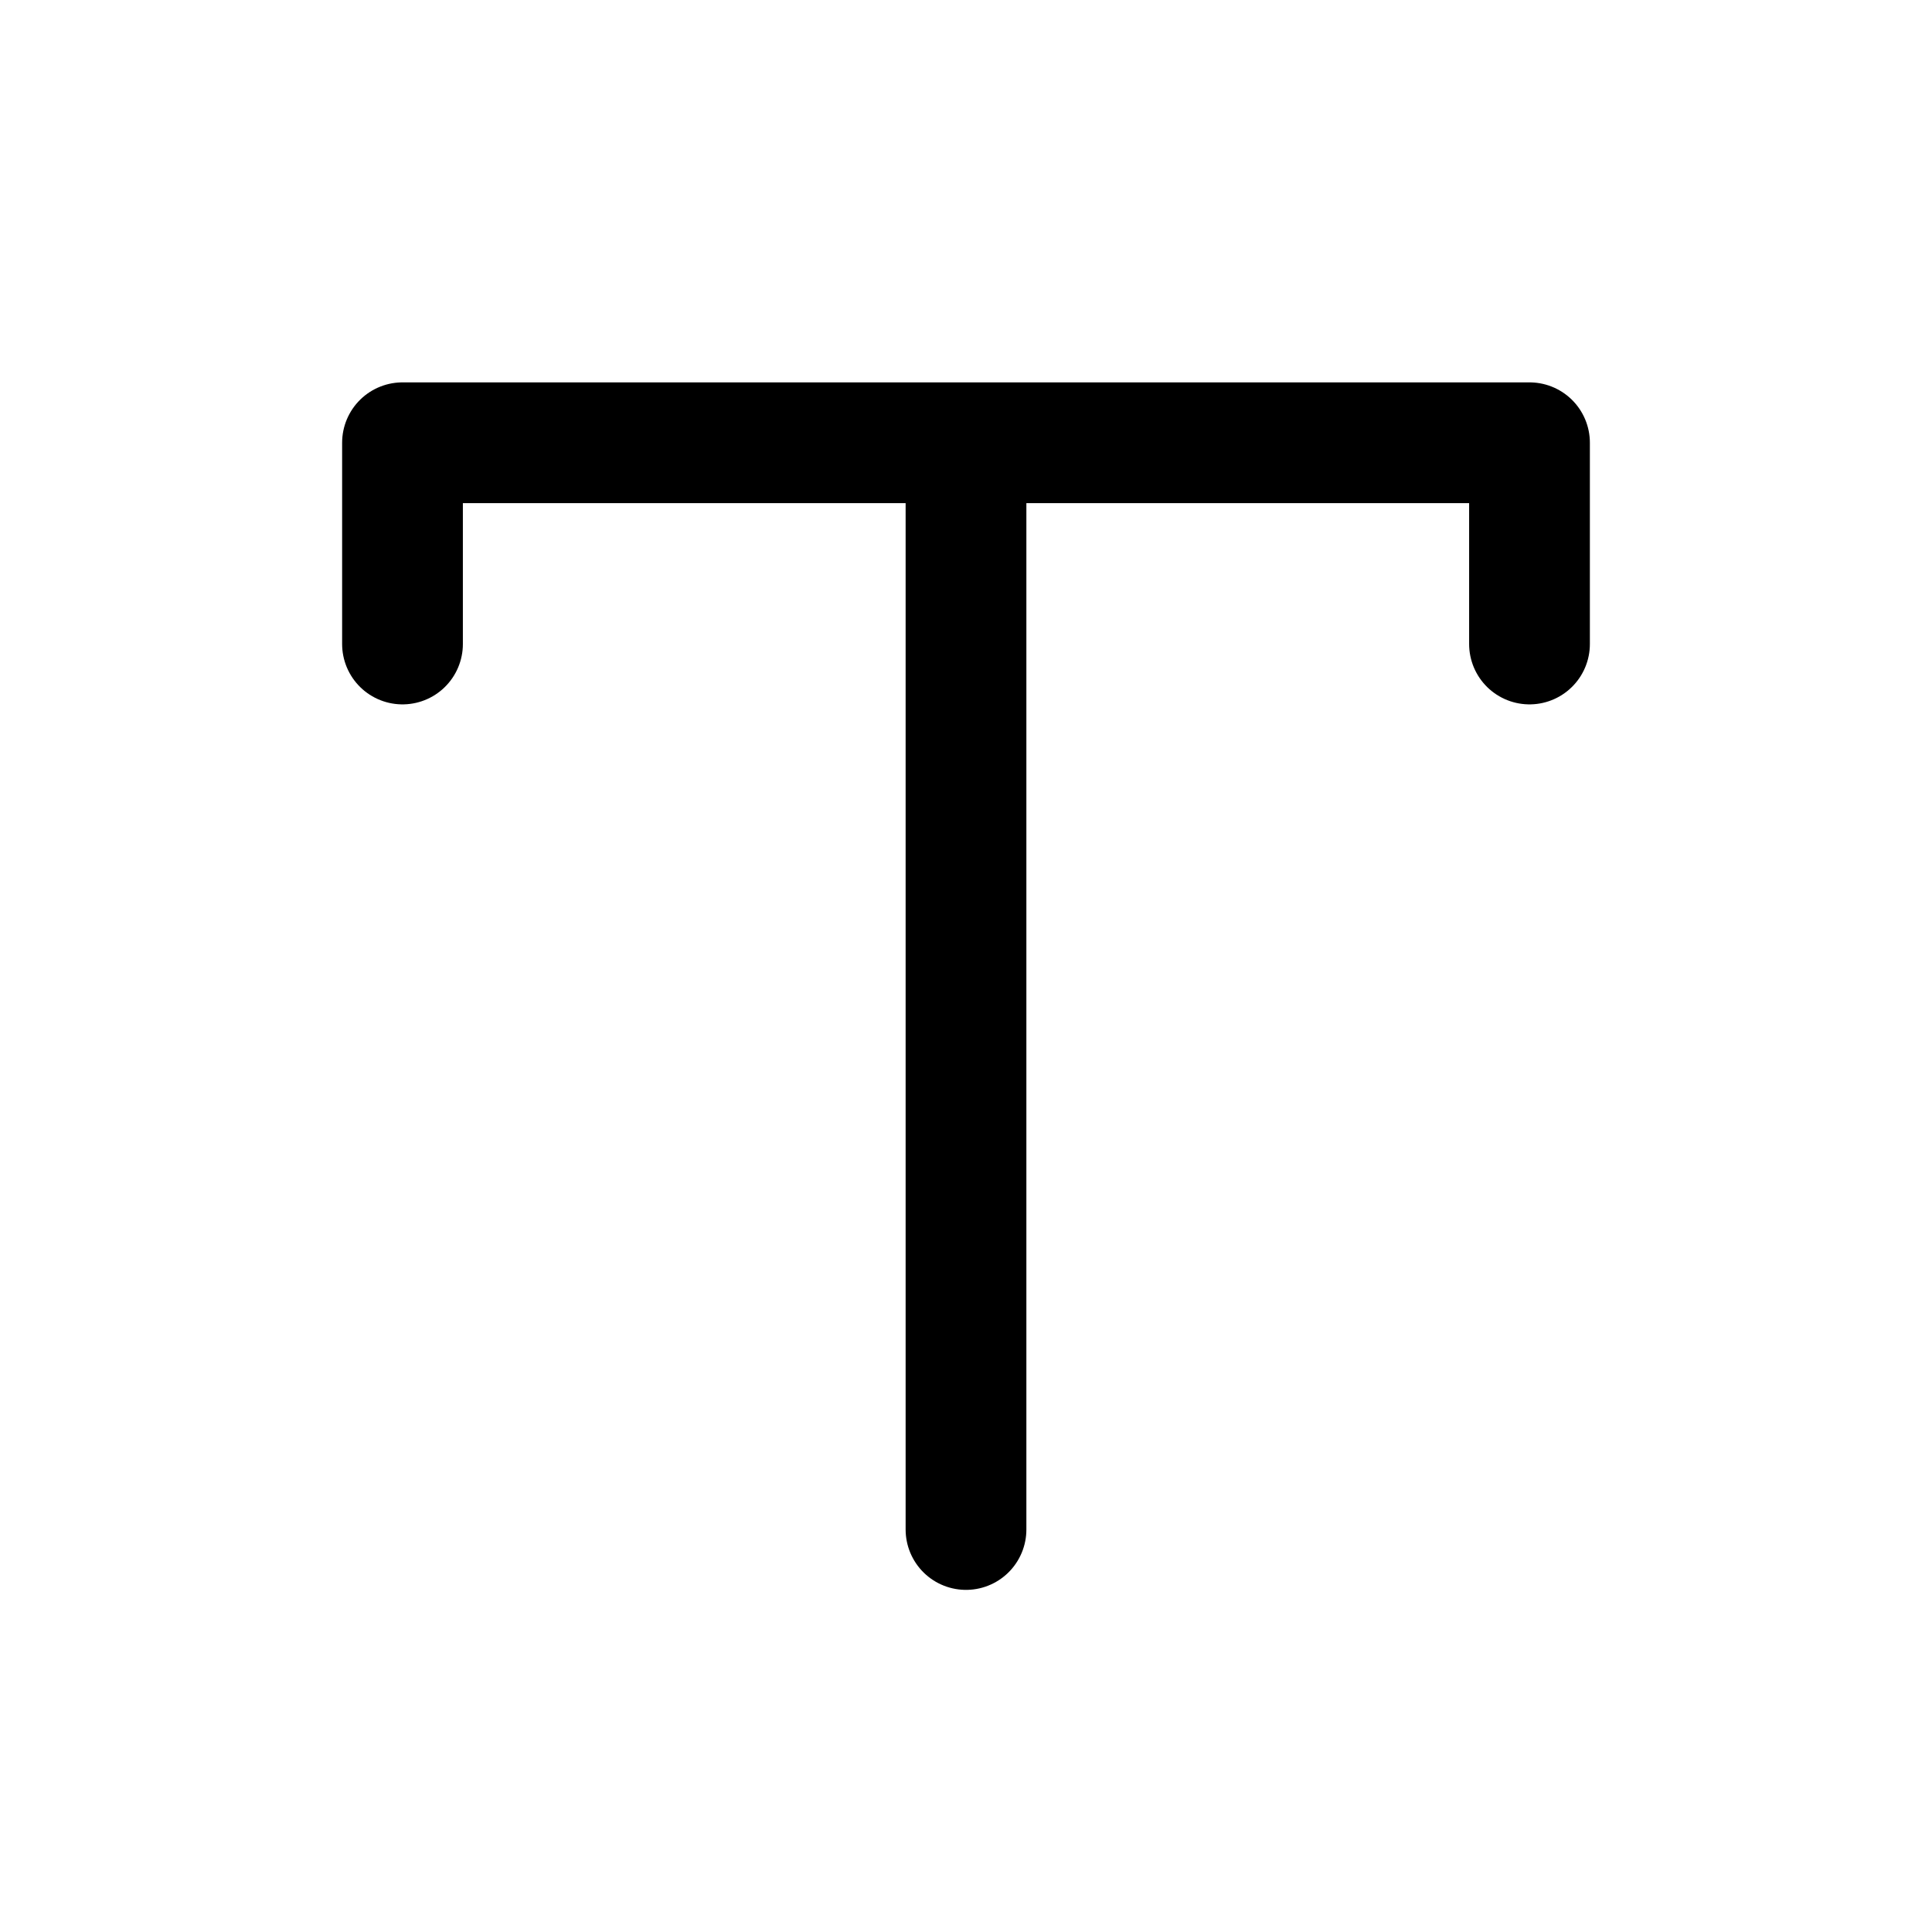
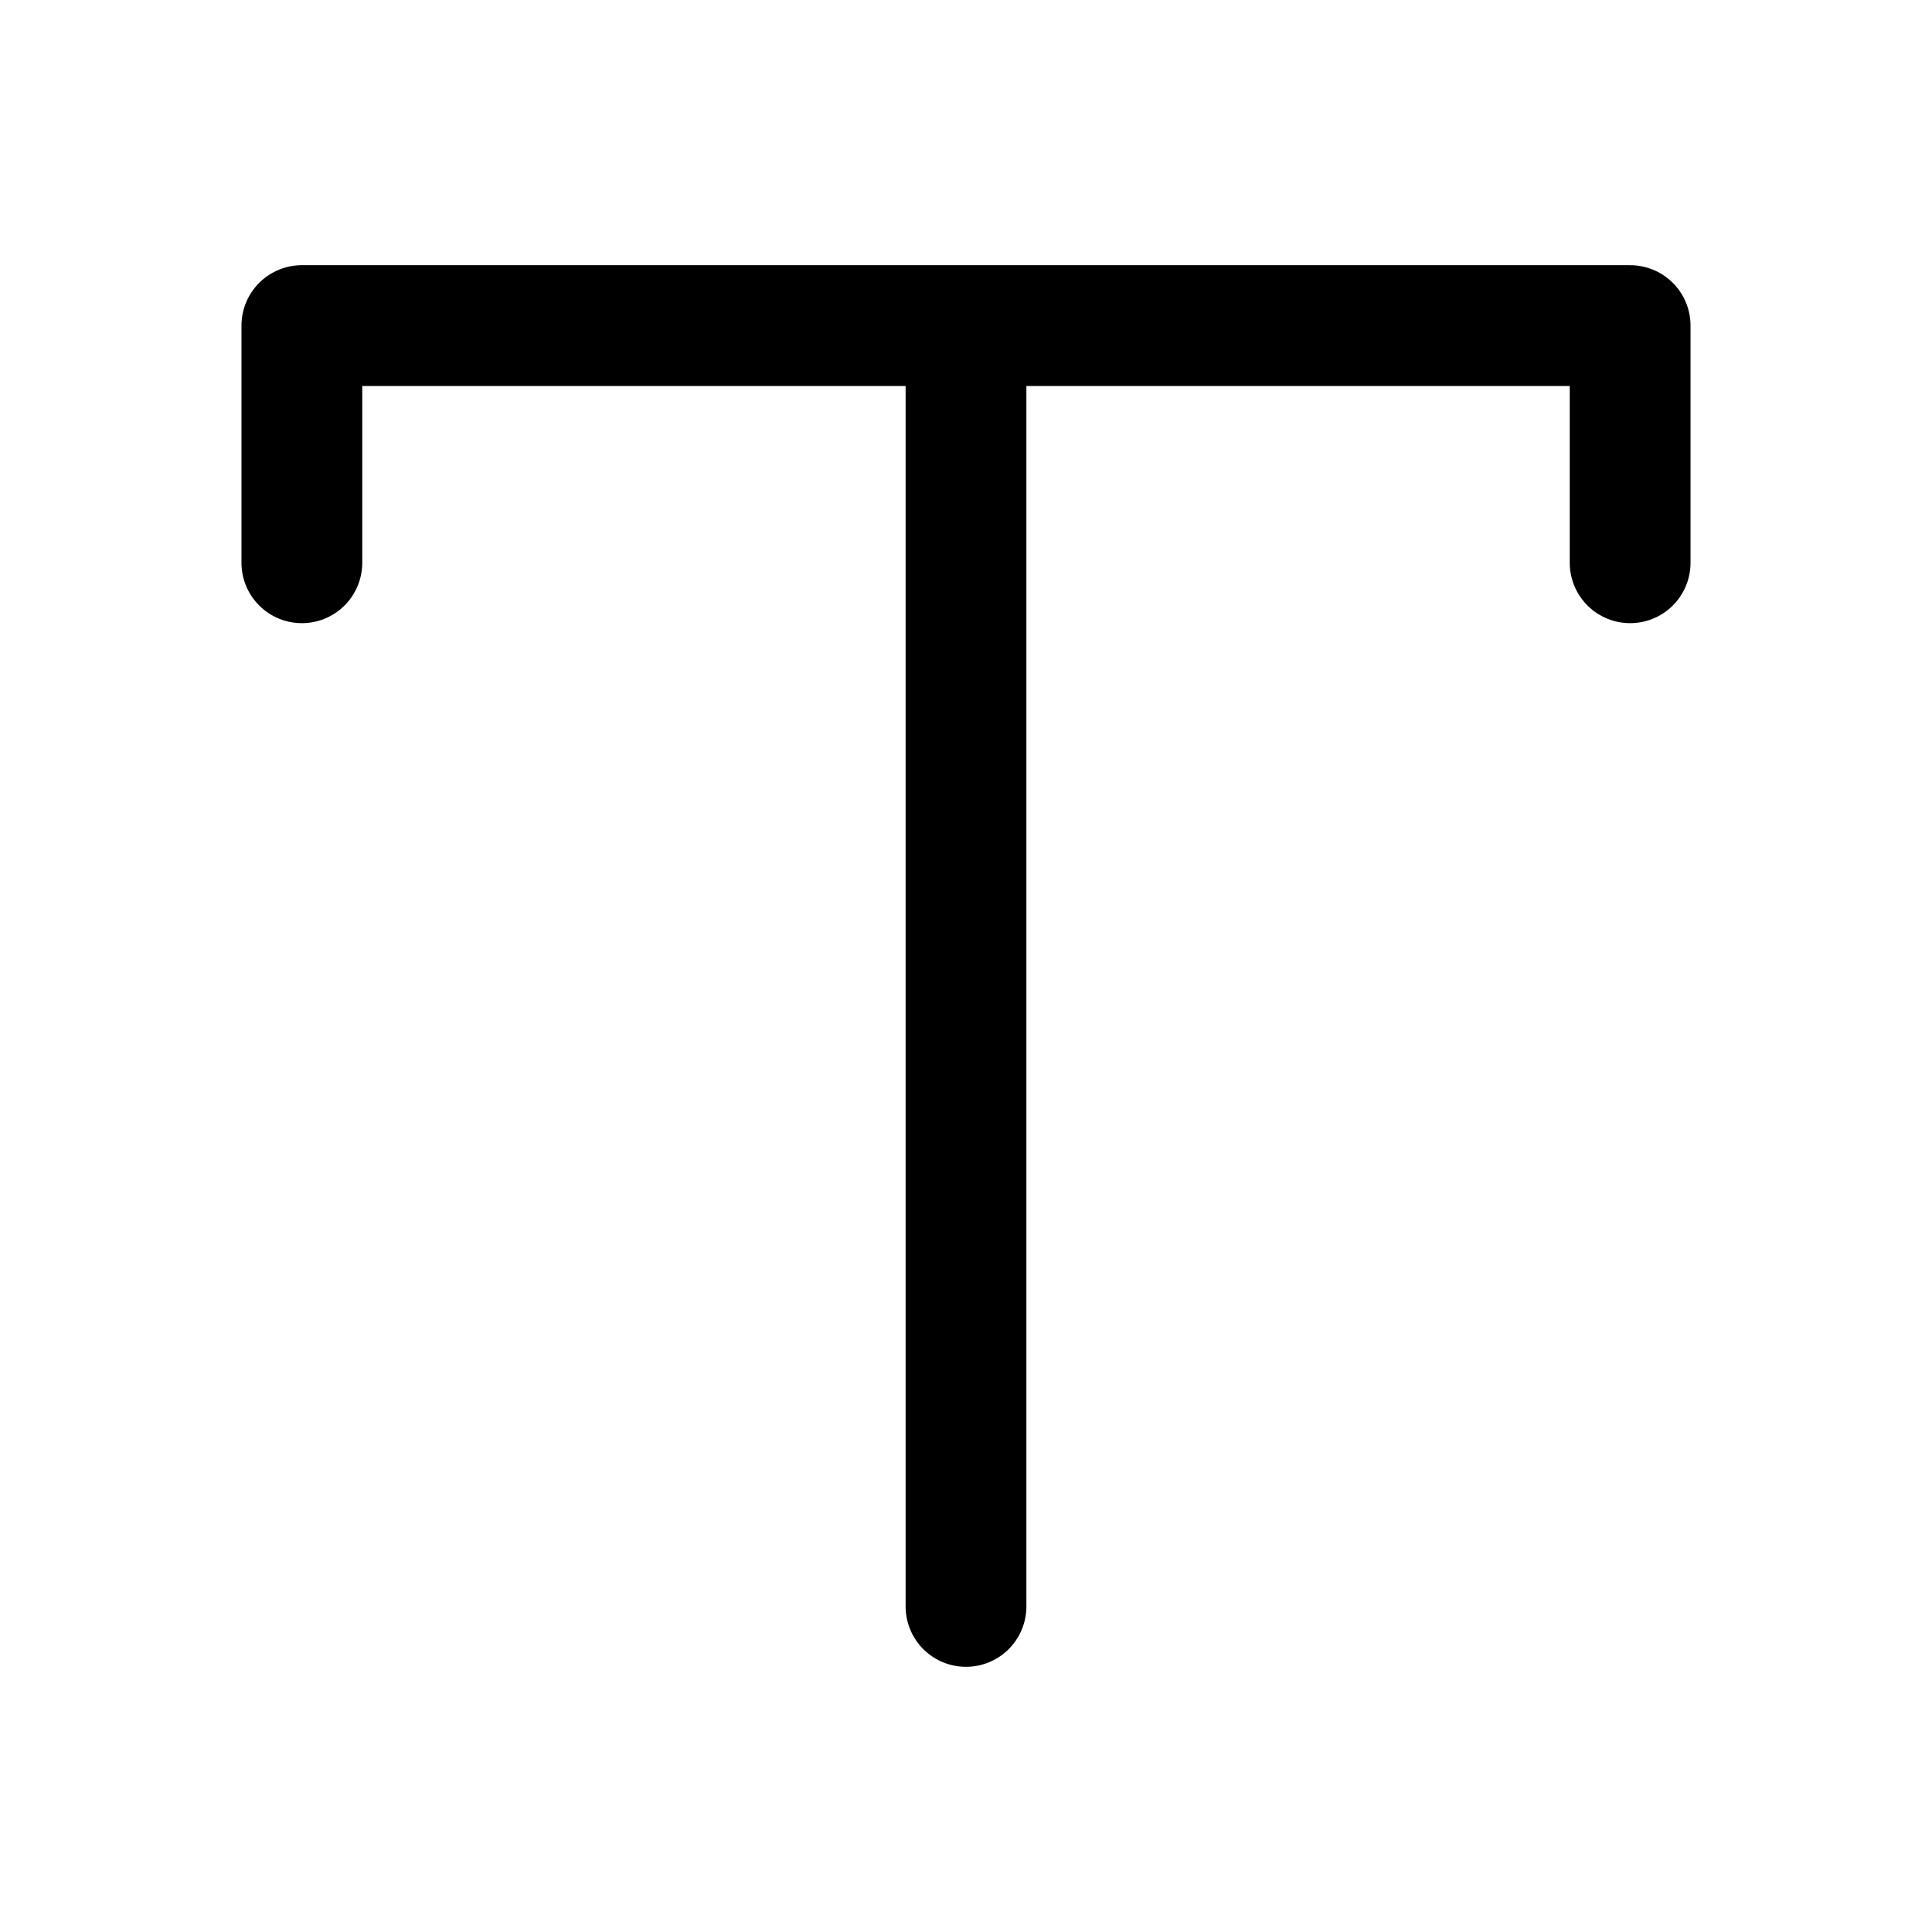
<svg xmlns="http://www.w3.org/2000/svg" width="24" height="24" viewBox="0 0 24 24" fill="none">
-   <path d="M5 5.5H19M12 5.5V19M5 5.5V8M19 5.5V8" stroke="currentColor" stroke-width="1.5" stroke-linecap="round" stroke-linejoin="round" />
+   <g transform="translate(12 12) scale(1.1786) translate(-12 -12.25)">
+     <path d="M5 5.5H19M12 5.5V19M5 5.5V8M19 5.5V8" stroke="currentColor" stroke-width="1.273" stroke-linecap="round" stroke-linejoin="round" />
+   </g>
</svg>
